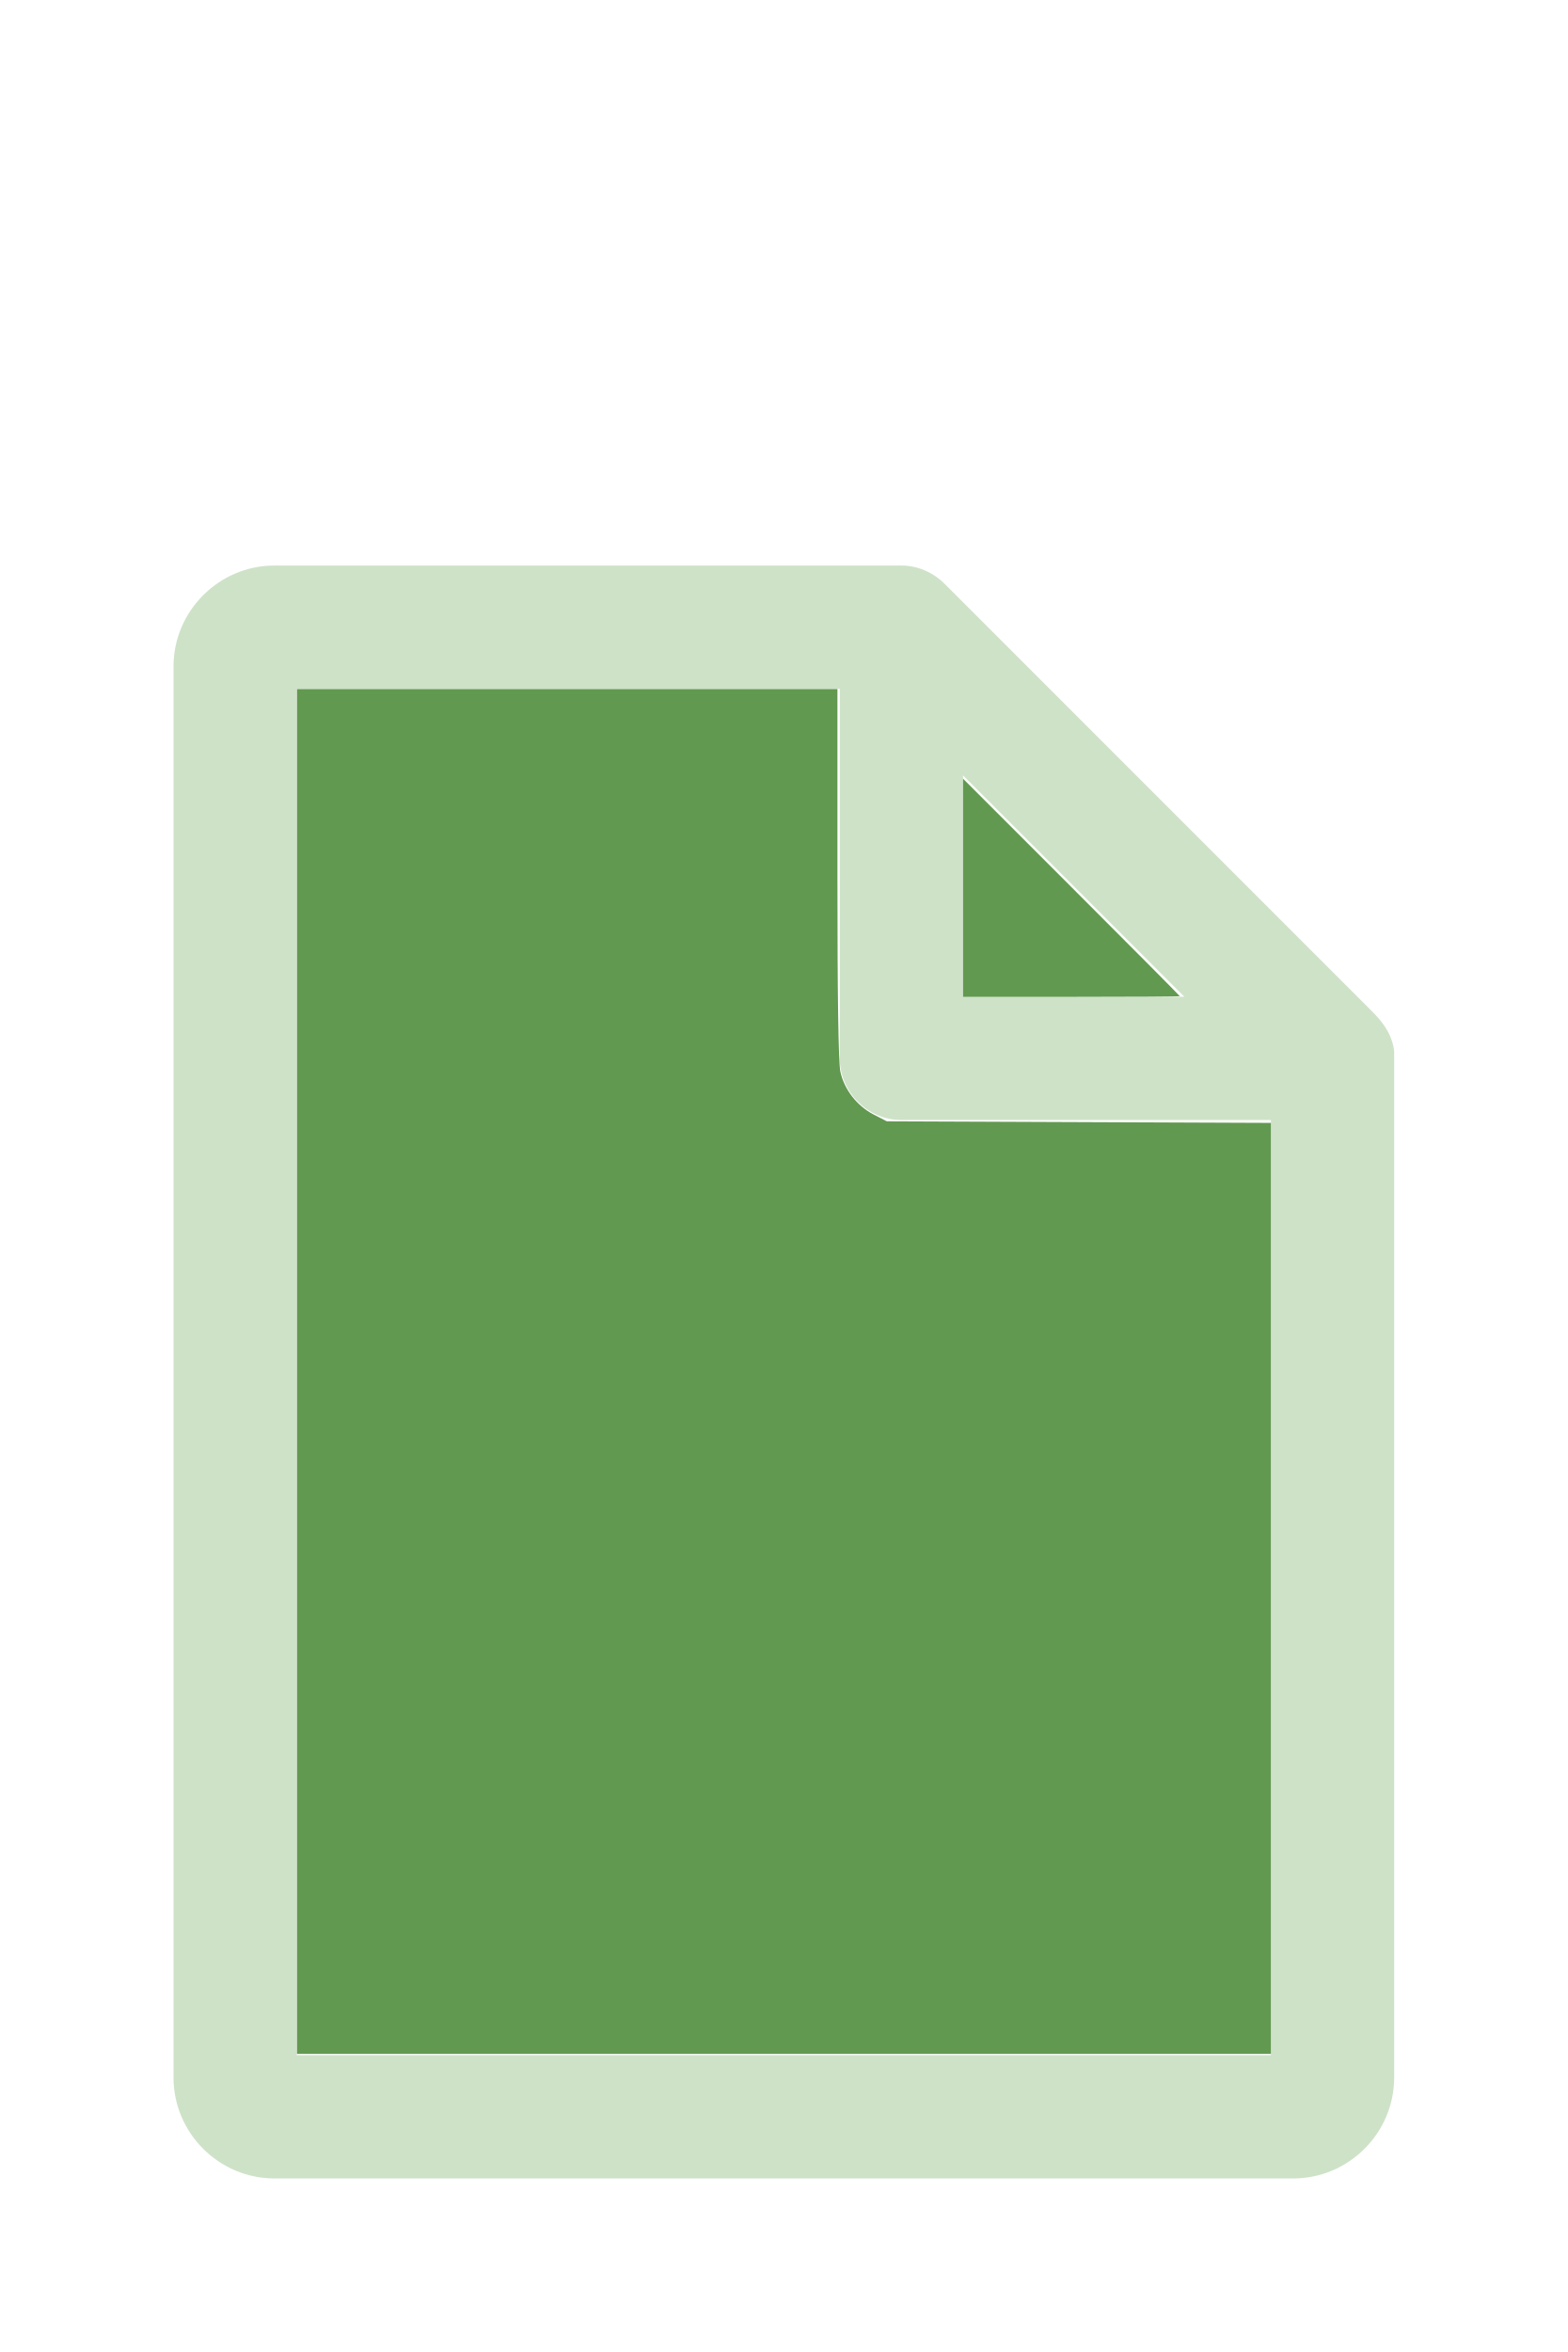
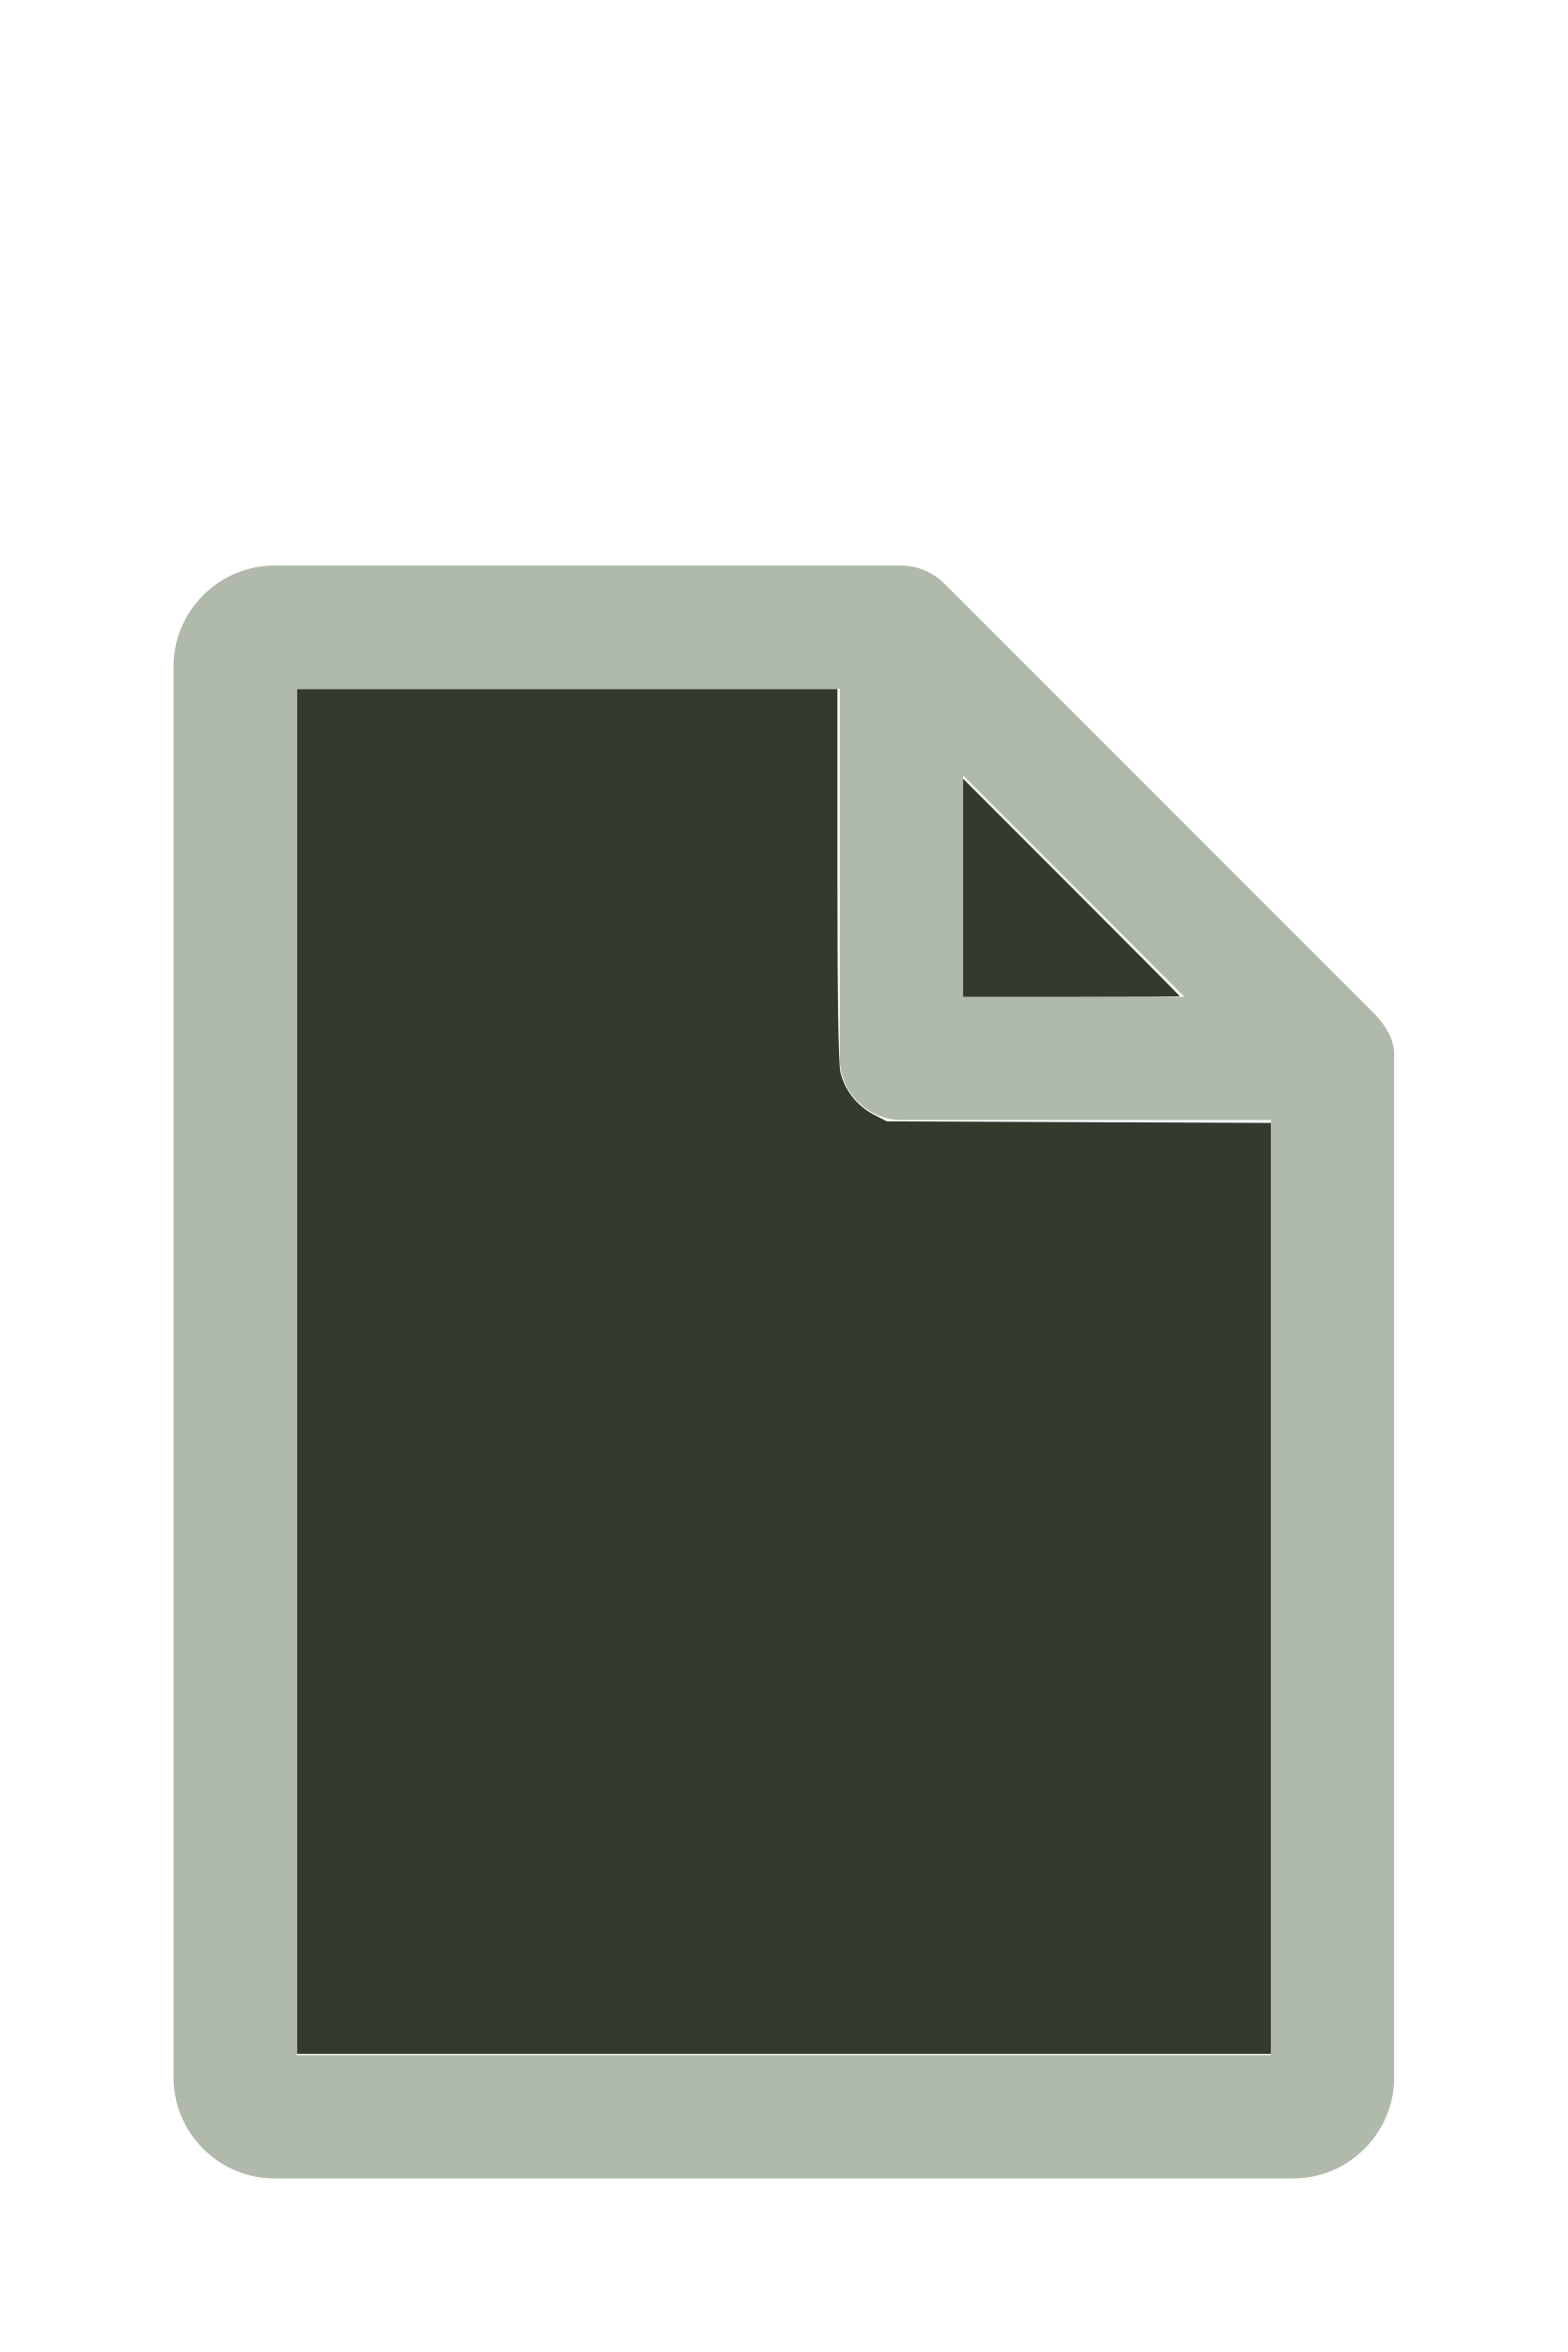
<svg xmlns="http://www.w3.org/2000/svg" version="1.1" width="16" height="24" viewBox="0 0 80 60" id="doc" xml:space="preserve">
-   <g style="fill:#CEE2C8">
+   <g style="fill:#AFBAAA">
    <path d="m 14,-1.145 c -2.824,0 -5.145,2.32 -5.145,5.145 v 72 c 0,2.824 2.32,5.145 5.145,5.145 h 52 c 2.824,0 5.145,-2.32 5.145,-5.145 V 23.699 a 1.145,1.145 0 0 0 -0.016,-0.188 C 70.978,22.605 70.406,21.99 70.008,21.592 L 48.209,-0.209 C 47.606,-0.812 46.805,-1.145 46,-1.145 Z m 1.145,6.289 H 42.855 V 24 c 0,1.724 1.42,3.145 3.145,3.145 H 64.855 V 74.855 H 15.145 Z m 34,4.418 L 60.438,20.855 H 49.145 Z" />
  </g>
-   <g style="fill:#629950;stroke-width:0">
+   <g style="fill:#333B2F;stroke-width:0">
    <path d="M 3.031,13.993 V 7.031 h 2.758 2.758 v 1.883 c 0,1.258 0.01,1.929 0.03,2.022 0.039,0.181 0.169,0.348 0.338,0.436 l 0.136,0.07 1.96,0.008 1.96,0.008 v 4.75 4.75 H 8 3.031 Z" transform="matrix(5,0,0,5,0,-30)" />
    <path d="M 9.829,9.058 V 7.946 l 1.106,1.106 c 0.608,0.608 1.106,1.109 1.106,1.113 0,0.004 -0.498,0.007 -1.106,0.007 H 9.829 Z" transform="matrix(5,0,0,5,0,-30)" />
  </g>
</svg>
